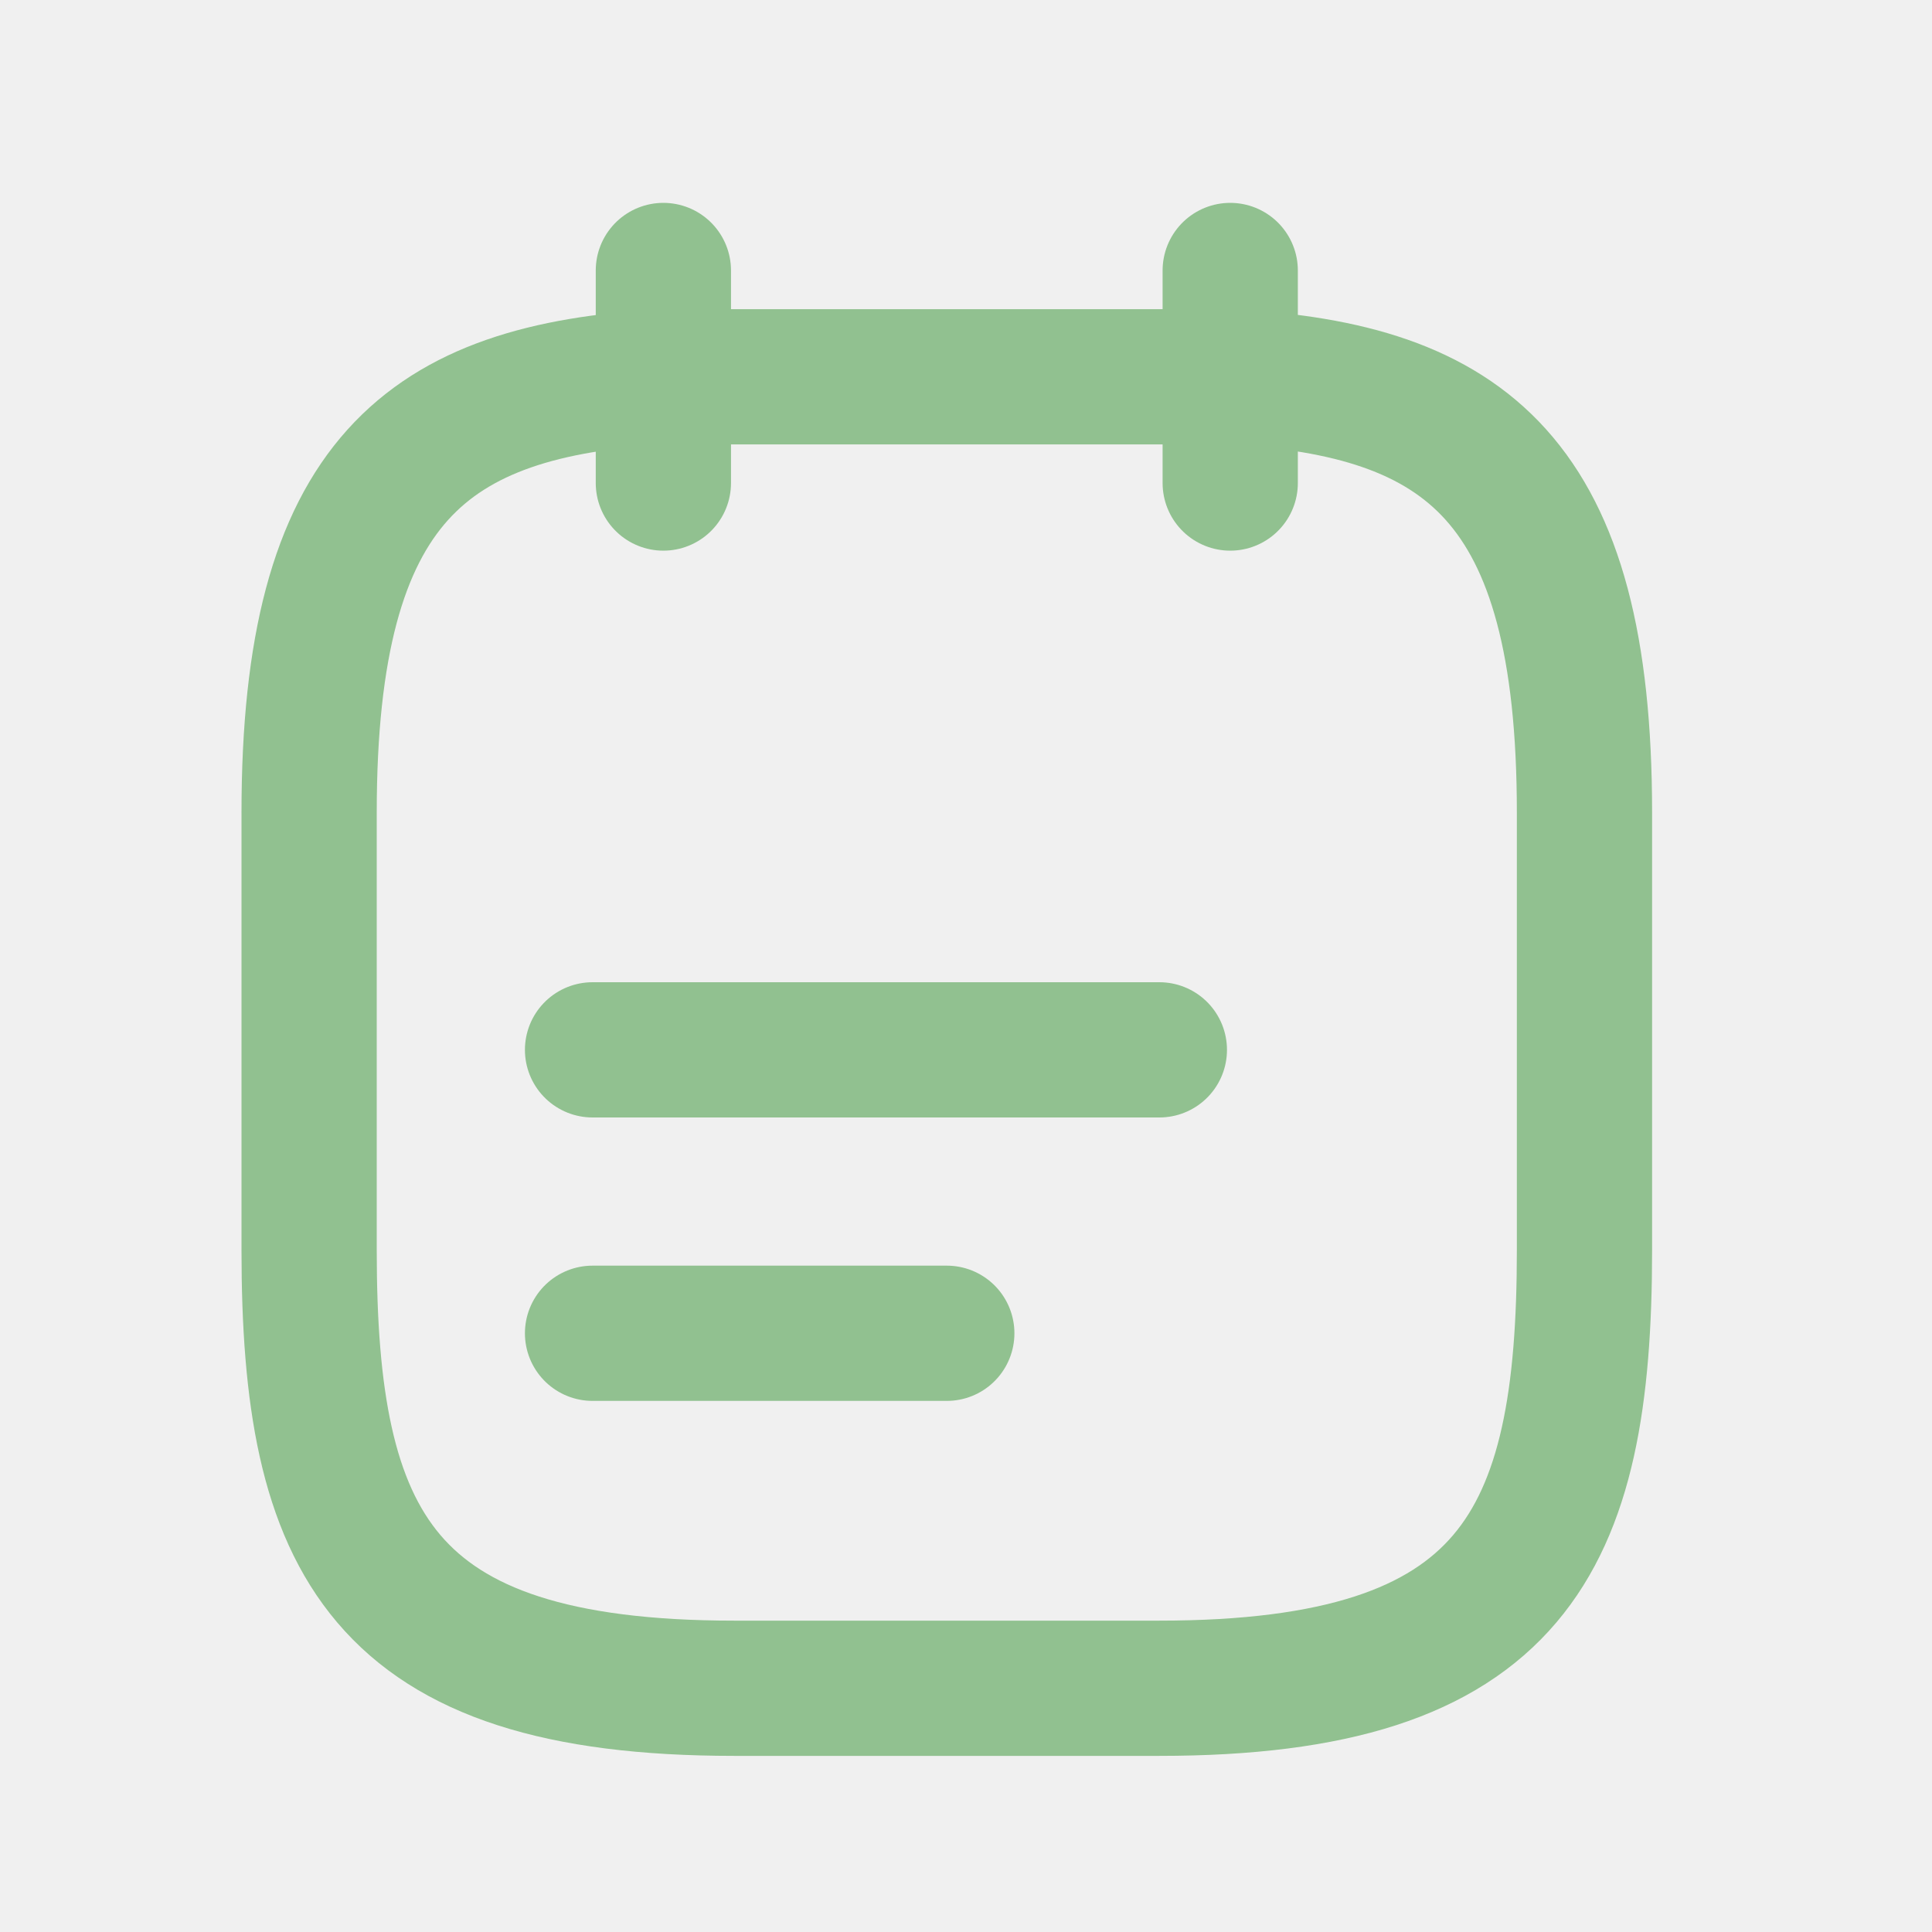
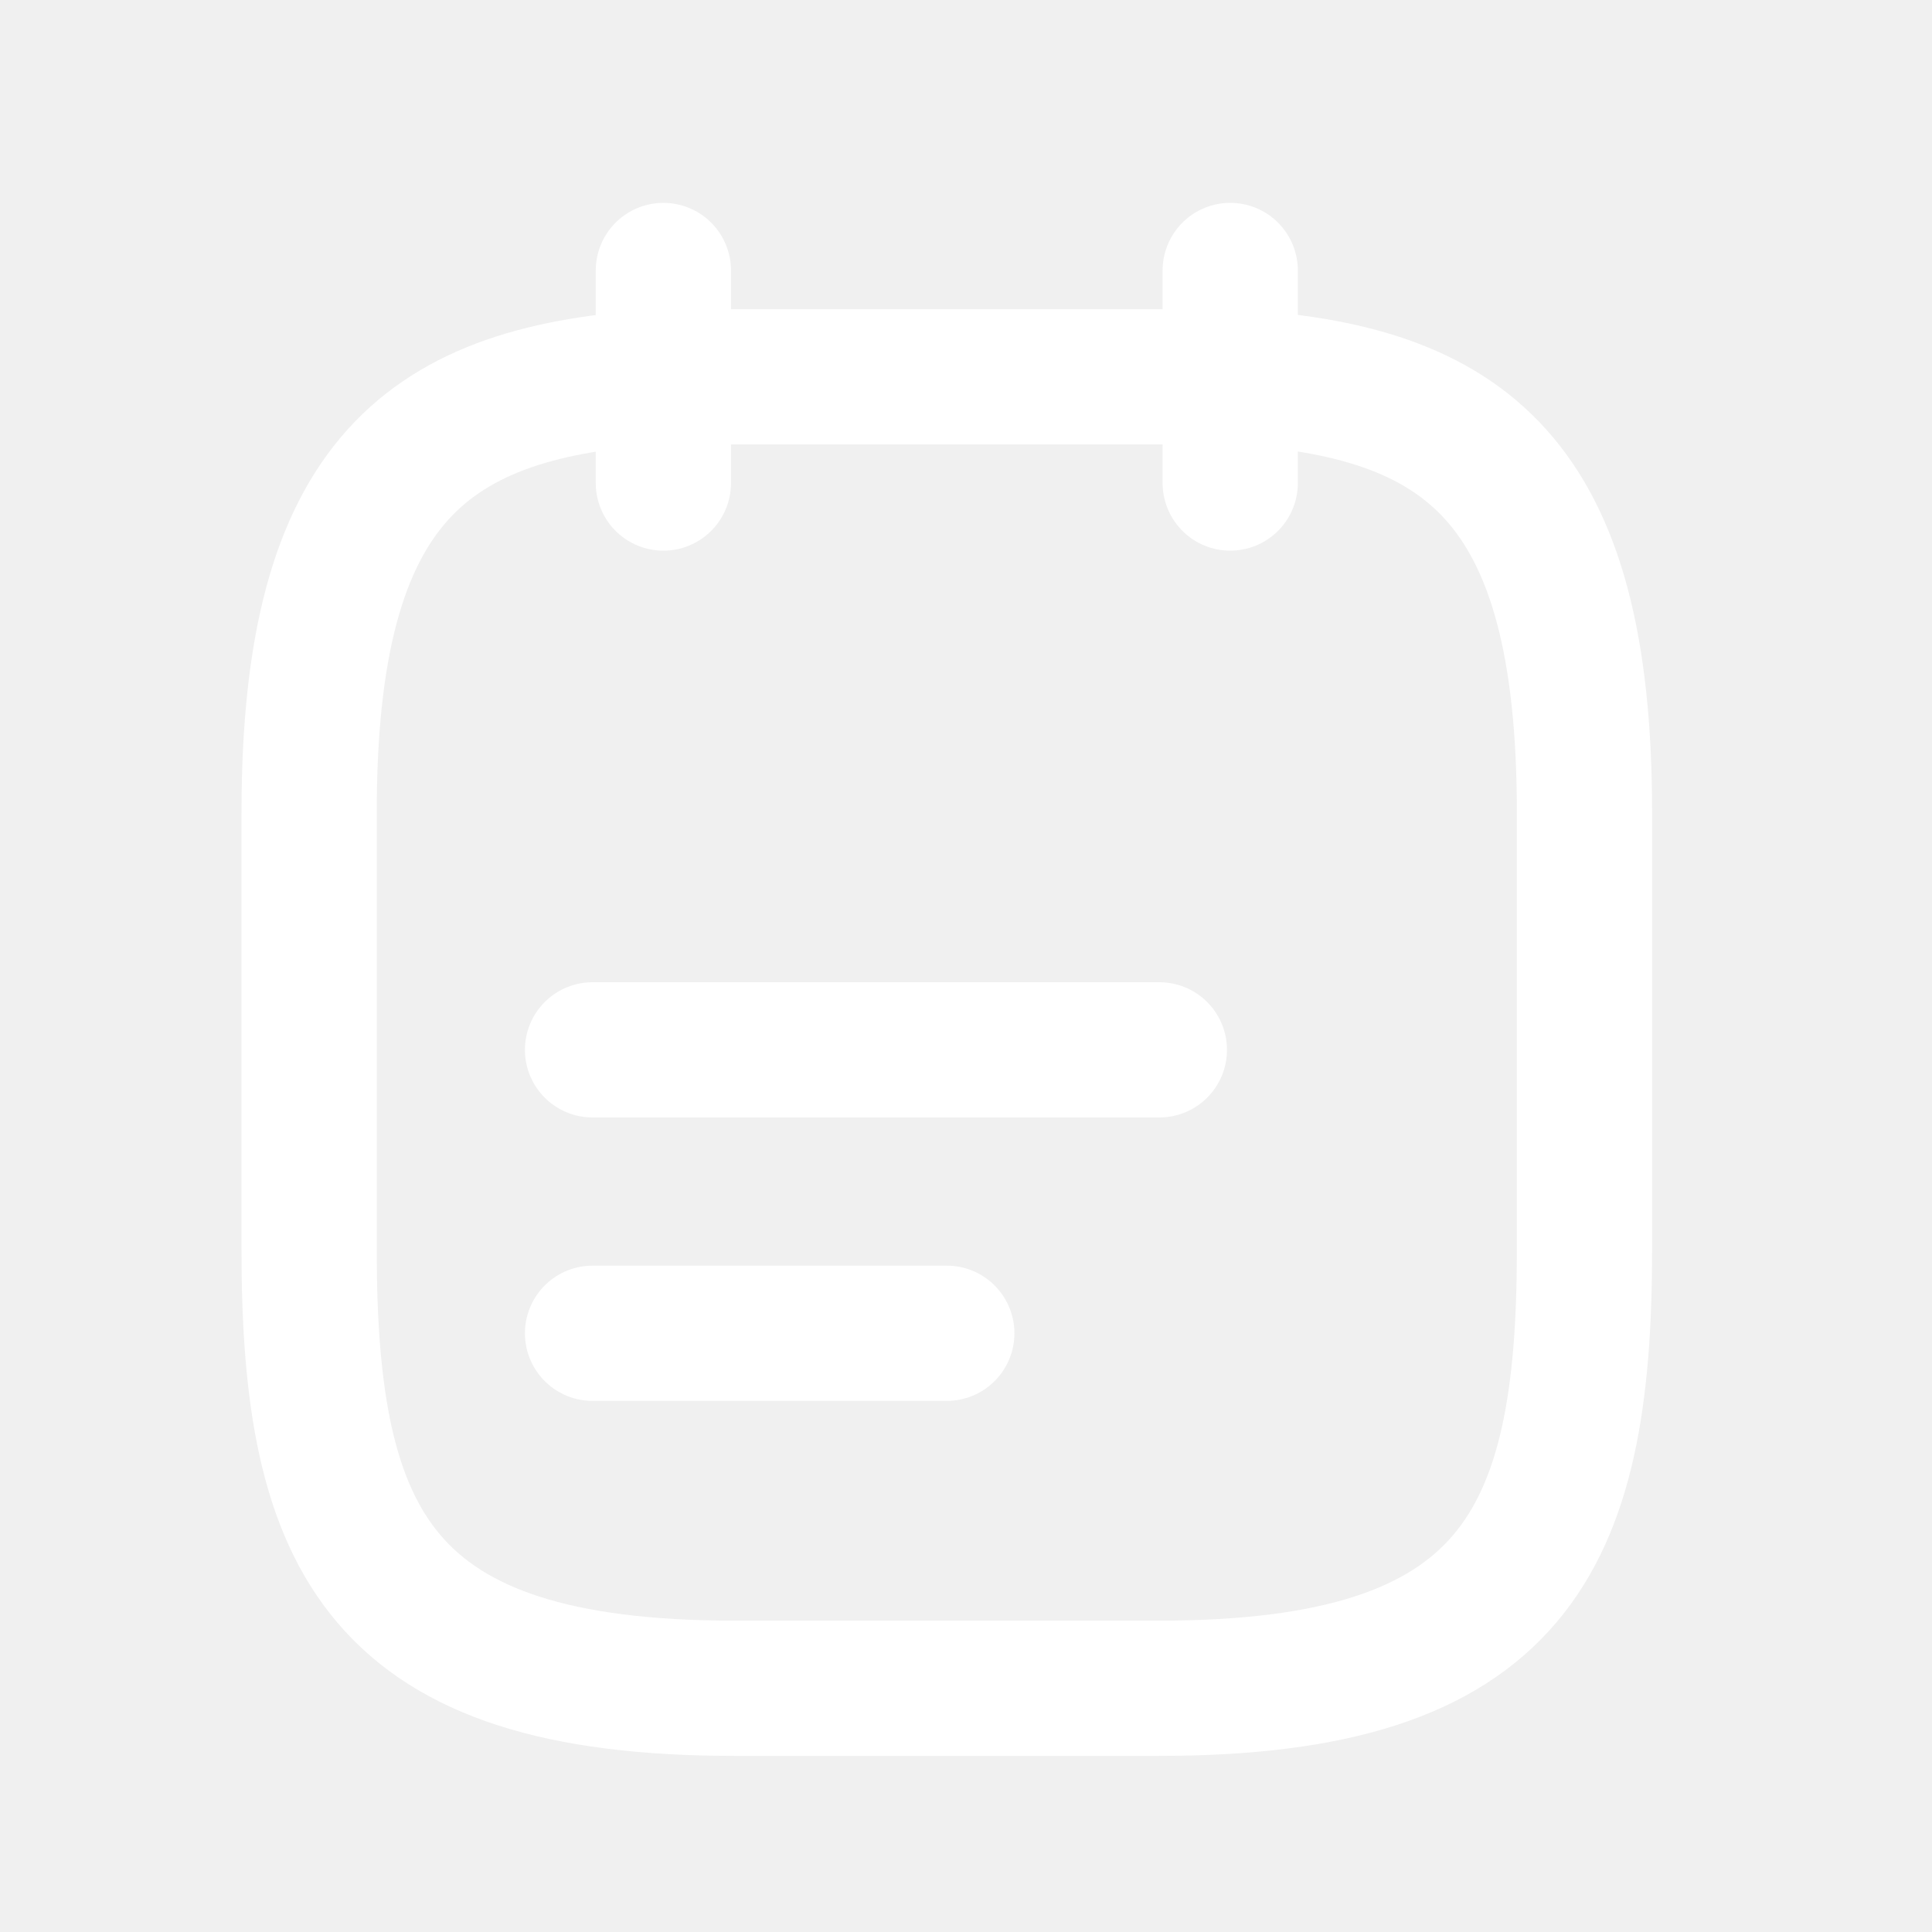
<svg xmlns="http://www.w3.org/2000/svg" width="50" height="50" viewBox="0 0 50 50" fill="none">
-   <path d="M17.168 7V12.501M31.838 7V12.501M15.335 27.17H30.004M15.335 34.505H24.503M31.838 9.751C37.944 10.081 41.006 12.409 41.006 21.028V32.36C41.006 39.914 39.172 43.692 30.004 43.692H19.002C9.834 43.692 8 39.914 8 32.36V21.028C8 12.409 11.062 10.099 17.168 9.751H31.838Z" stroke="#91C190" stroke-width="3.5" stroke-miterlimit="10" stroke-linecap="round" stroke-linejoin="round" />
+   <path d="M17.168 7V12.501M31.838 7V12.501M15.335 27.17H30.004M15.335 34.505H24.503M31.838 9.751C37.944 10.081 41.006 12.409 41.006 21.028V32.36C41.006 39.914 39.172 43.692 30.004 43.692H19.002C9.834 43.692 8 39.914 8 32.36V21.028C8 12.409 11.062 10.099 17.168 9.751H31.838Z" stroke="#FFF" stroke-width="3.5" stroke-miterlimit="10" stroke-linecap="round" stroke-linejoin="round" />
</svg>
